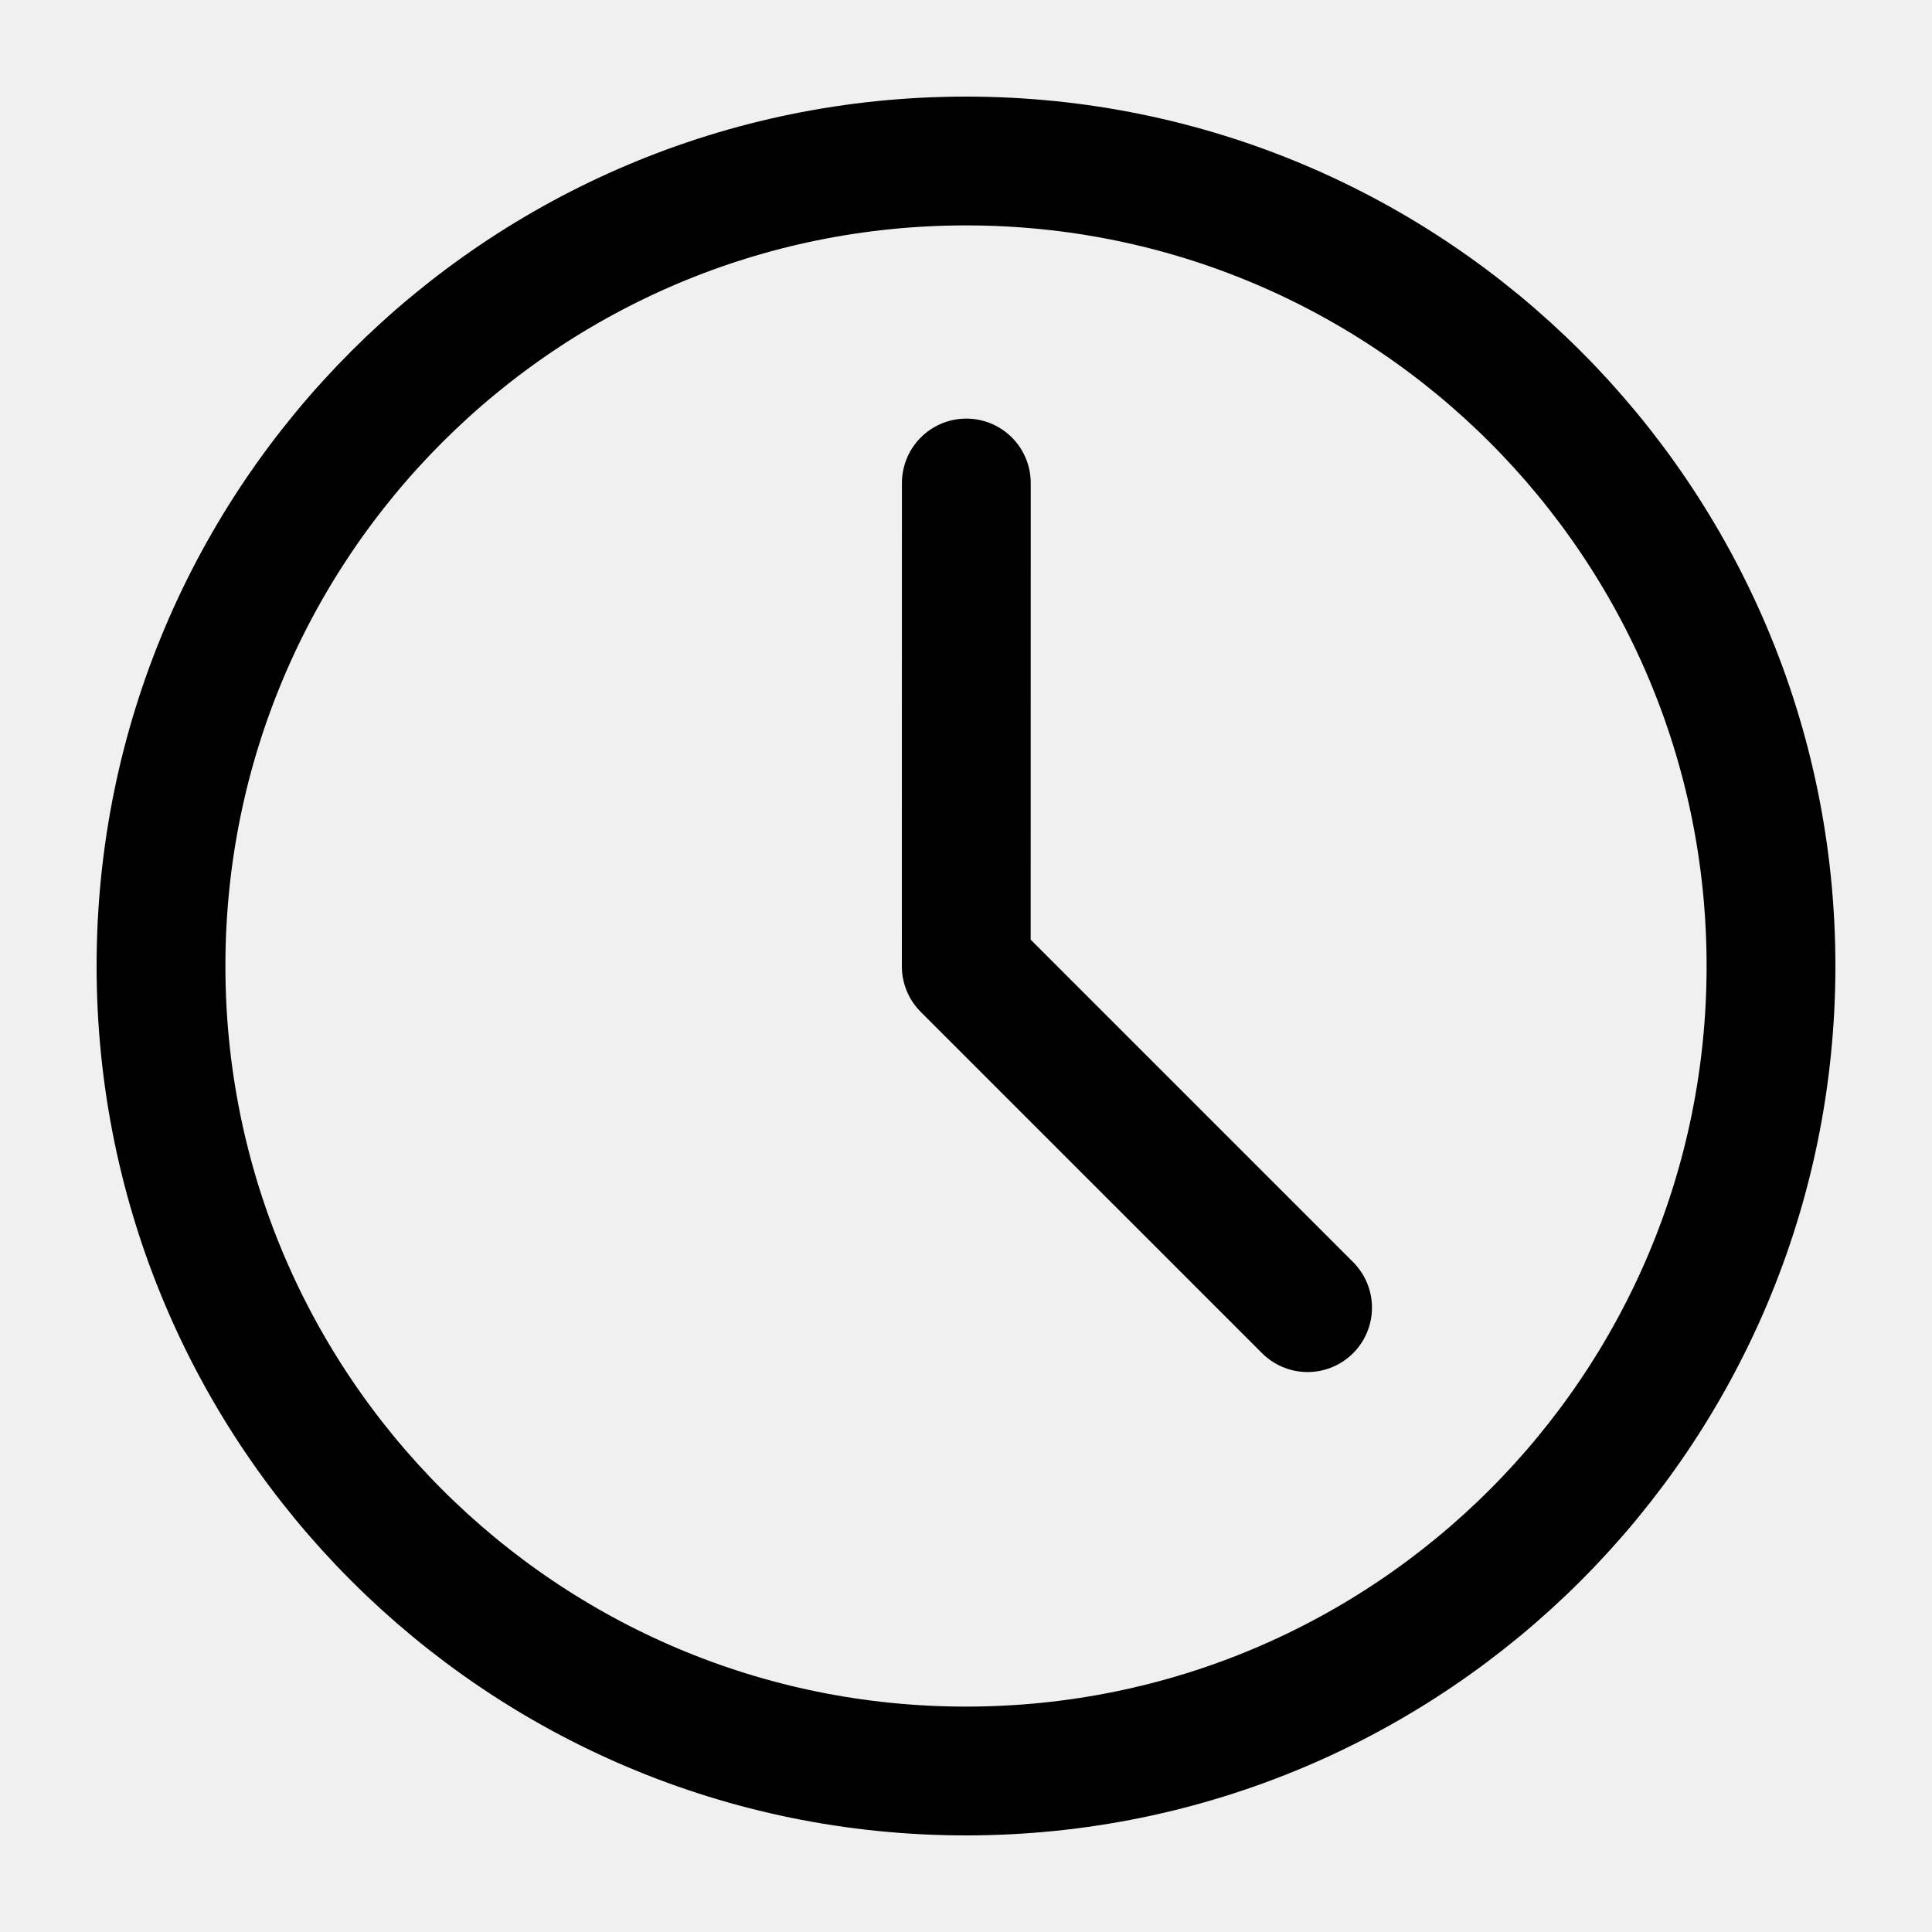
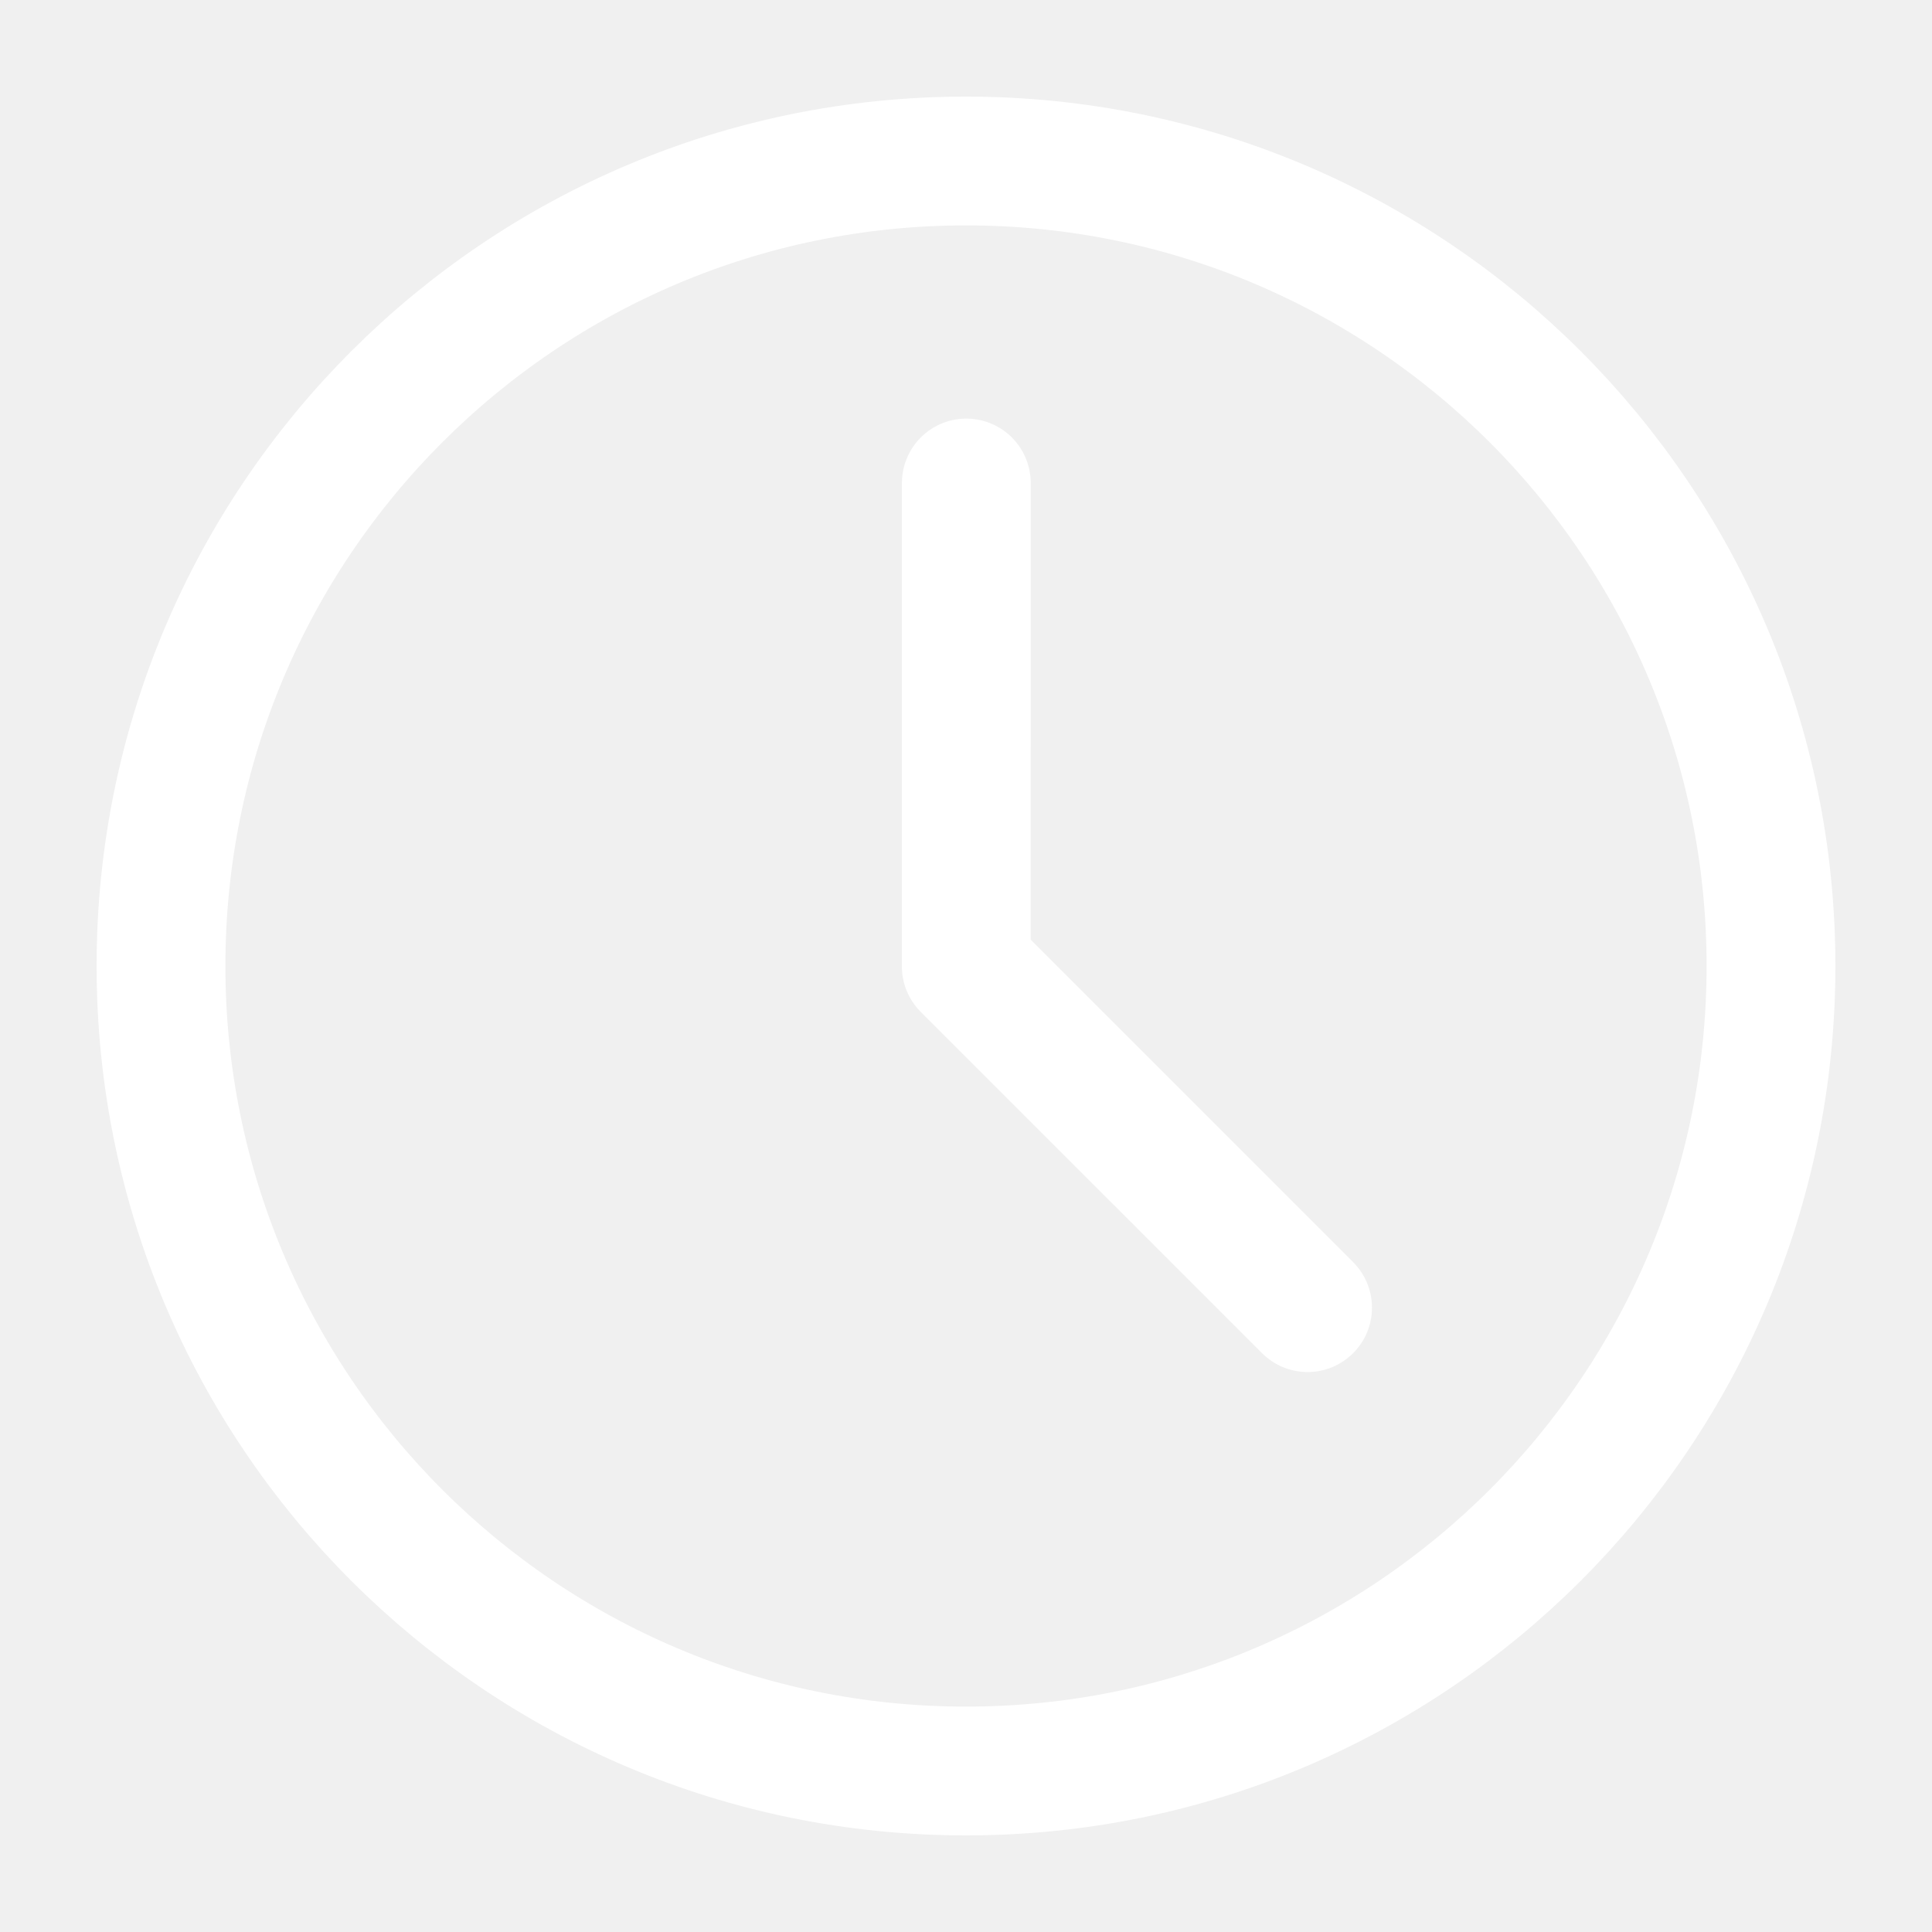
<svg xmlns="http://www.w3.org/2000/svg" width="30" height="30" viewBox="0 0 30 30" fill="none">
  <g clip-path="url(#clip0_120_426)">
-     <path d="M15 27.5C21.904 27.5 27.5 21.904 27.5 15C27.5 8.096 21.904 2.5 15 2.5C8.096 2.5 2.5 8.096 2.5 15C2.5 21.904 8.096 27.5 15 27.5Z" stroke="currentColor" stroke-width="2" stroke-linejoin="round" />
-     <path d="M15.005 7.5L15.004 15.005L20.304 20.305" stroke="currentColor" stroke-width="2" stroke-linecap="round" stroke-linejoin="round" />
+     <path d="M15 27.5C21.904 27.5 27.5 21.904 27.5 15C27.5 8.096 21.904 2.5 15 2.5C8.096 2.5 2.5 8.096 2.5 15C2.5 21.904 8.096 27.5 15 27.5Z" stroke="white" stroke-width="2" stroke-linejoin="round" />
+     <path d="M15.005 7.5L15.004 15.005L20.304 20.305" stroke="white" stroke-width="2" stroke-linecap="round" stroke-linejoin="round" />
  </g>
  <defs>
-     <clipPath id="clip0_120_426">
-       <rect width="30" height="30" fill="white" />
-     </clipPath>
-   </defs>
+ </defs>
</svg>
